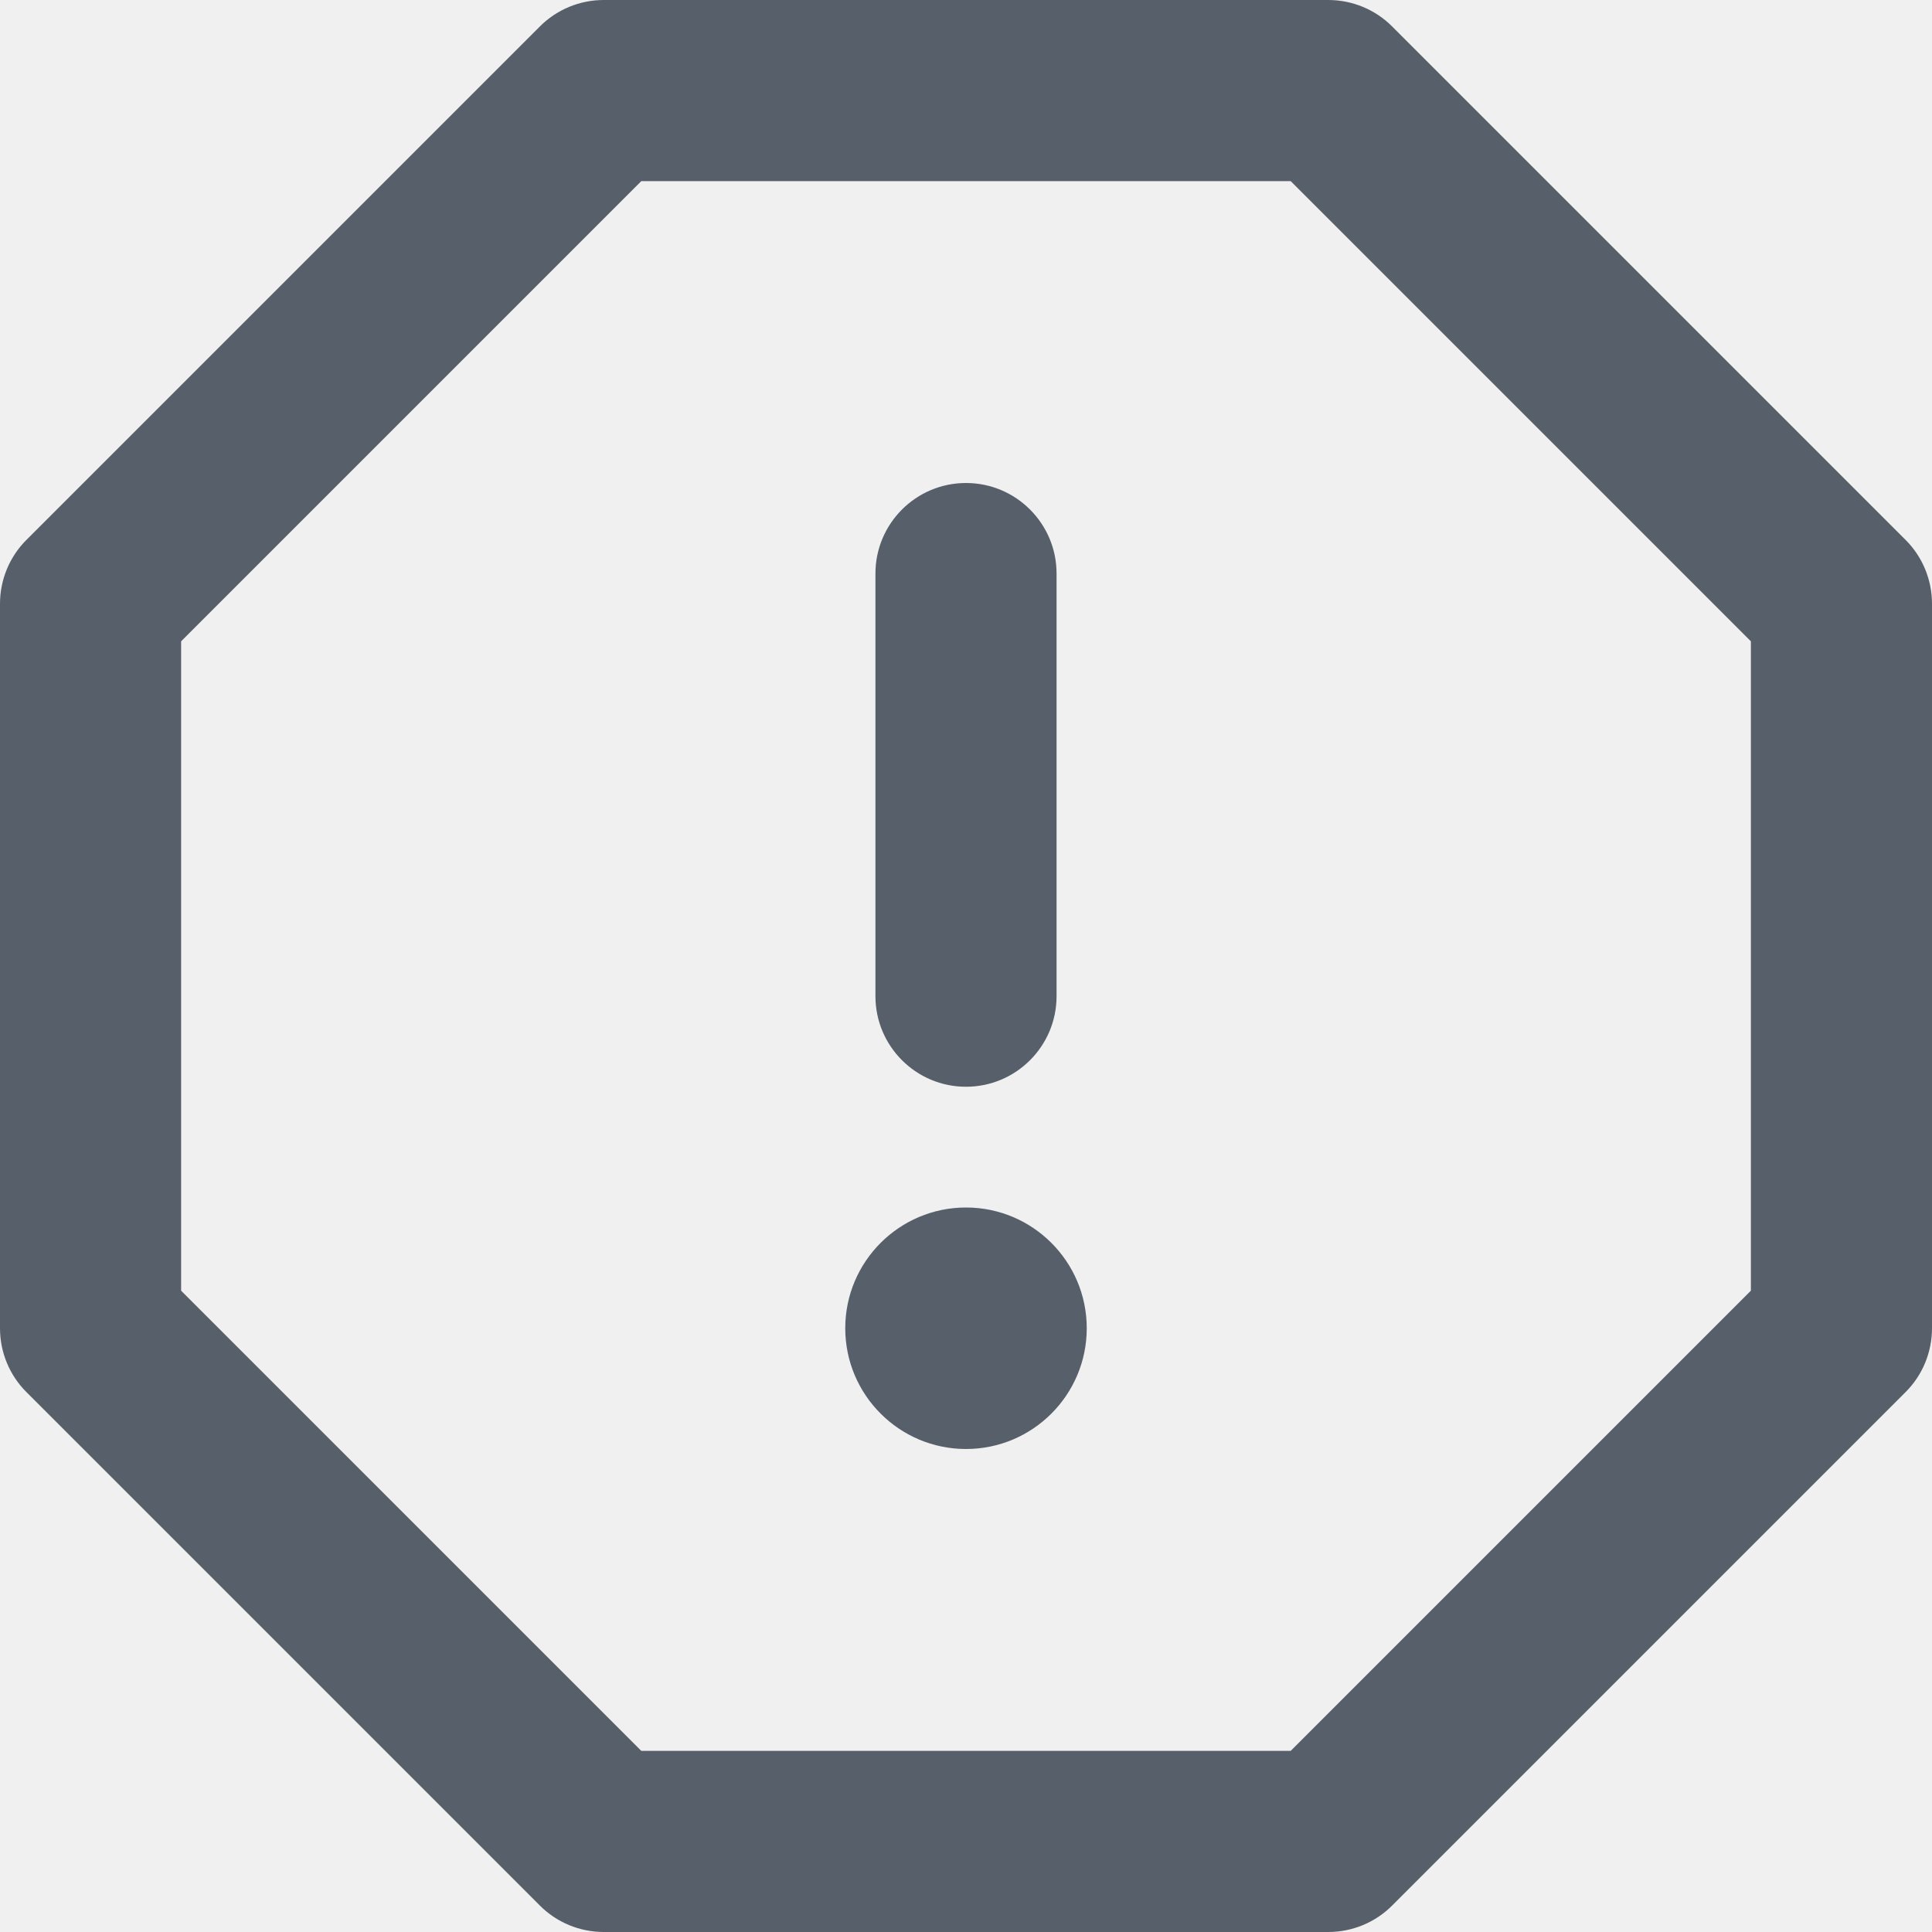
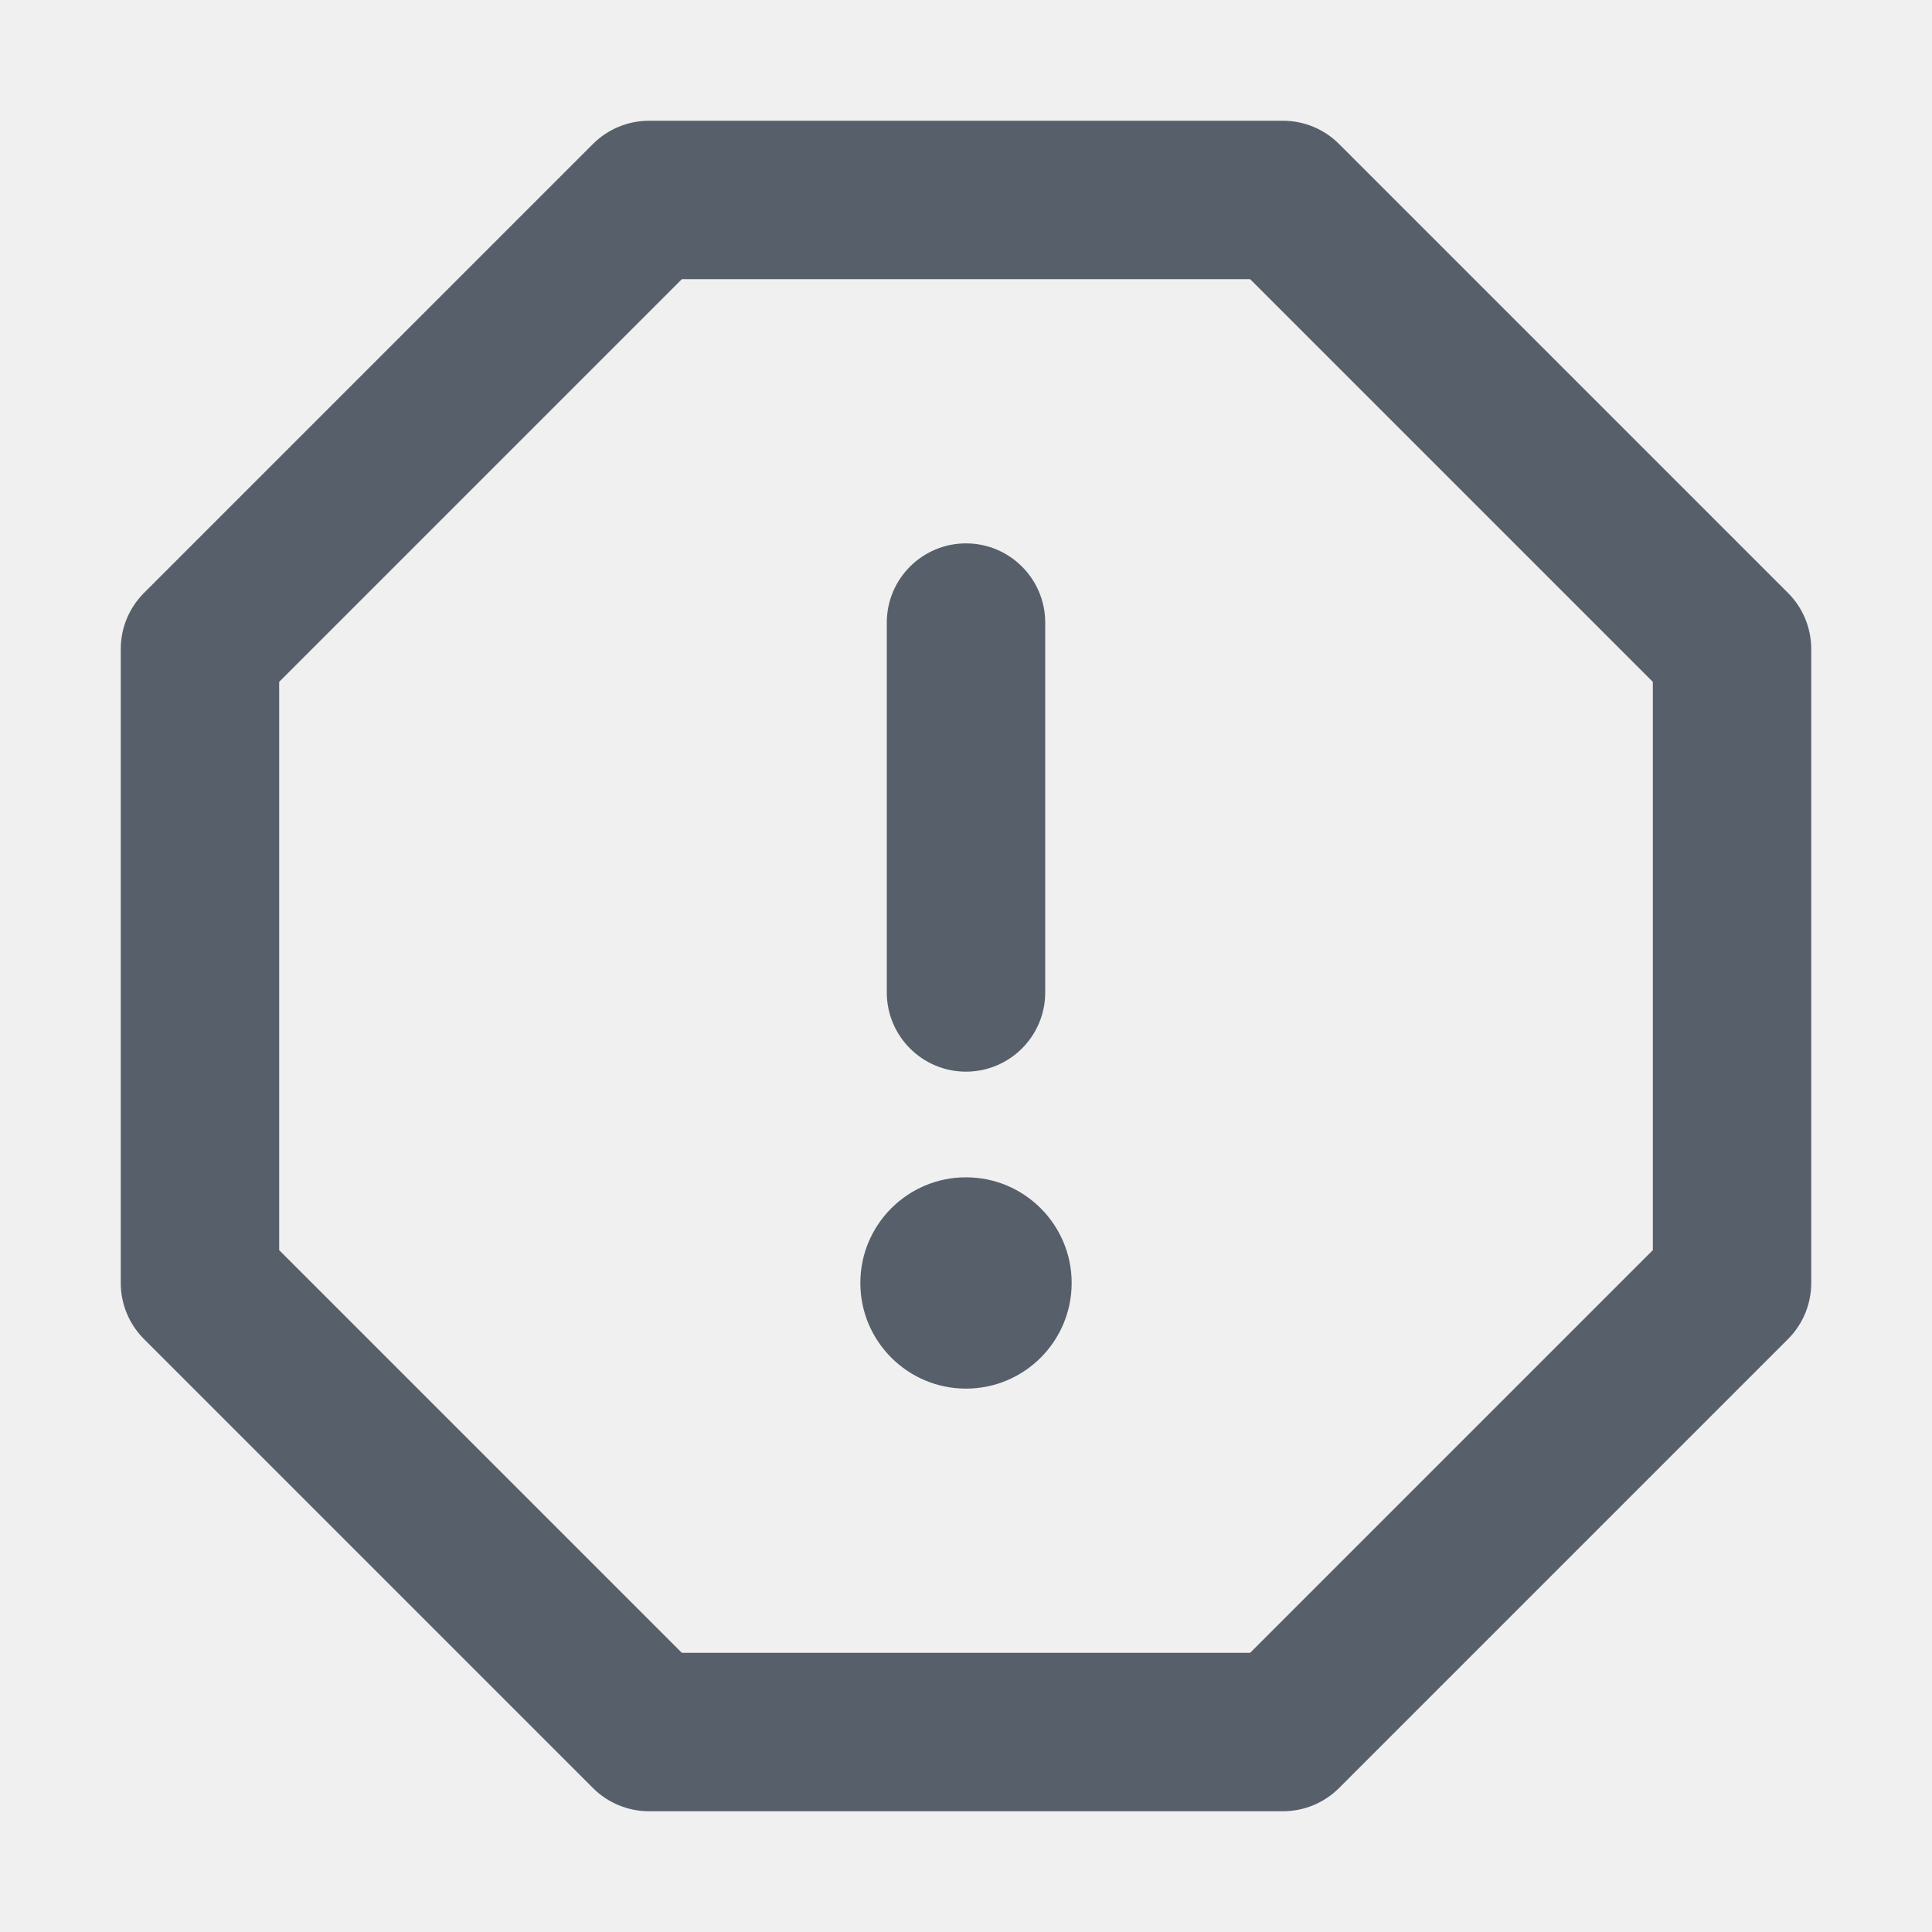
<svg xmlns="http://www.w3.org/2000/svg" width="16" height="16" viewBox="0 0 16 16" fill="none">
-   <g clip-path="url(#clip0_95_181612)">
-     <path fill-rule="evenodd" clip-rule="evenodd" d="M4.47 0.22C4.61 0.079 4.801 0 5 0H11C11.199 0 11.39 0.079 11.53 0.22L15.78 4.47C15.921 4.61 16 4.801 16 5V11C16 11.199 15.921 11.39 15.78 11.53L11.53 15.78C11.39 15.921 11.199 16 11 16H5C4.801 16 4.61 15.921 4.47 15.78L0.22 11.53C0.079 11.39 0 11.199 0 11V5C0 4.801 0.079 4.61 0.22 4.47L4.47 0.22ZM5.311 1.5L1.5 5.311V10.689L5.311 14.5H10.689L14.5 10.689V5.311L10.689 1.5H5.311ZM8 4C8.414 4 8.75 4.336 8.75 4.75V8.25C8.75 8.664 8.414 9 8 9C7.586 9 7.25 8.664 7.25 8.25V4.75C7.25 4.336 7.586 4 8 4ZM8 12C8.552 12 9 11.552 9 11C9 10.448 8.552 10 8 10C7.448 10 7 10.448 7 11C7 11.552 7.448 12 8 12Z" fill="#57606A" />
-   </g>
-   <defs>
-     <clipPath id="clip0_95_181612">
-       <rect width="16" height="16" fill="white" />
-     </clipPath>
-   </defs>
+   <path fill-rule="evenodd" clip-rule="evenodd" d="M4.911 1.192C5.034 1.069 5.201 1 5.375 1H10.625C10.799 1 10.966 1.069 11.089 1.192L14.808 4.911C14.931 5.034 15 5.201 15 5.375V10.625C15 10.799 14.931 10.966 14.808 11.089L11.089 14.808C10.966 14.931 10.799 15 10.625 15H5.375C5.201 15 5.034 14.931 4.911 14.808L1.192 11.089C1.069 10.966 1 10.799 1 10.625V5.375C1 5.201 1.069 5.034 1.192 4.911L4.911 1.192ZM5.647 2.312L2.312 5.647V10.353L5.647 13.688H10.353L13.688 10.353V5.647L10.353 2.312H5.647ZM8 4.5C8.362 4.5 8.656 4.794 8.656 5.156V8.219C8.656 8.581 8.362 8.875 8 8.875C7.638 8.875 7.344 8.581 7.344 8.219V5.156C7.344 4.794 7.638 4.5 8 4.5ZM8 11.5C8.483 11.5 8.875 11.108 8.875 10.625C8.875 10.142 8.483 9.75 8 9.75C7.517 9.75 7.125 10.142 7.125 10.625C7.125 11.108 7.517 11.5 8 11.5Z" fill="#57606A" />
</svg>
